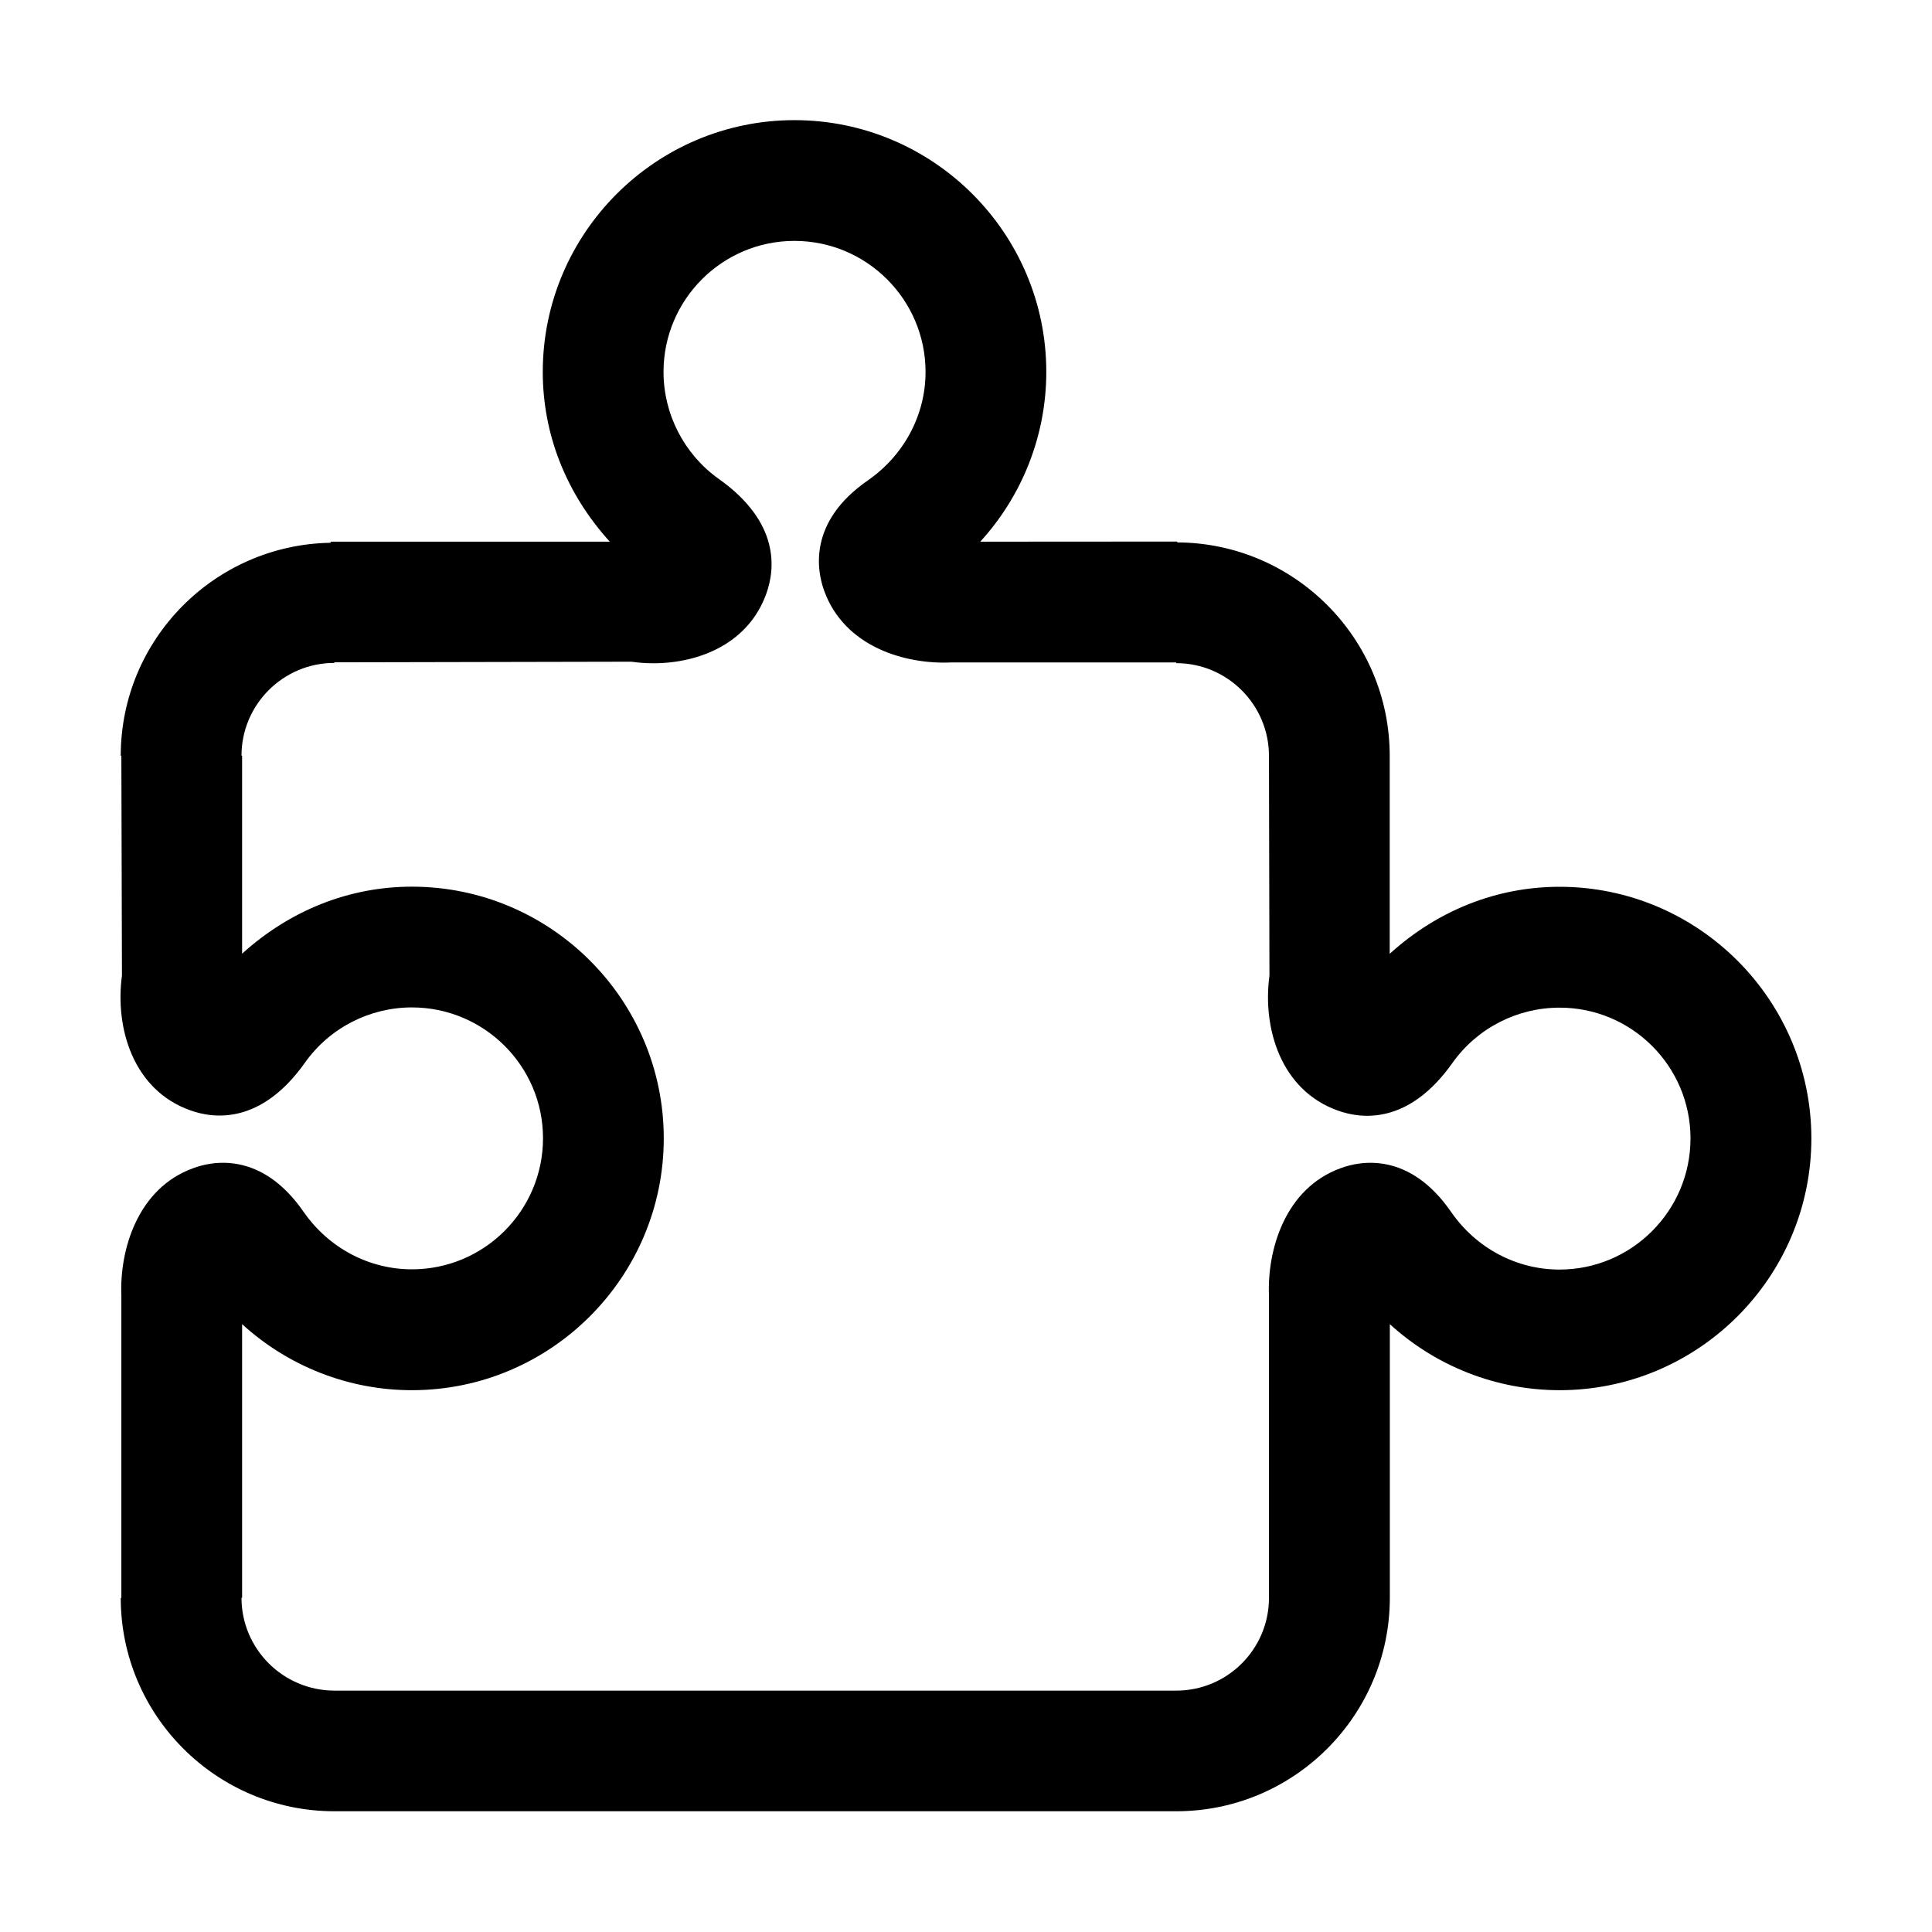
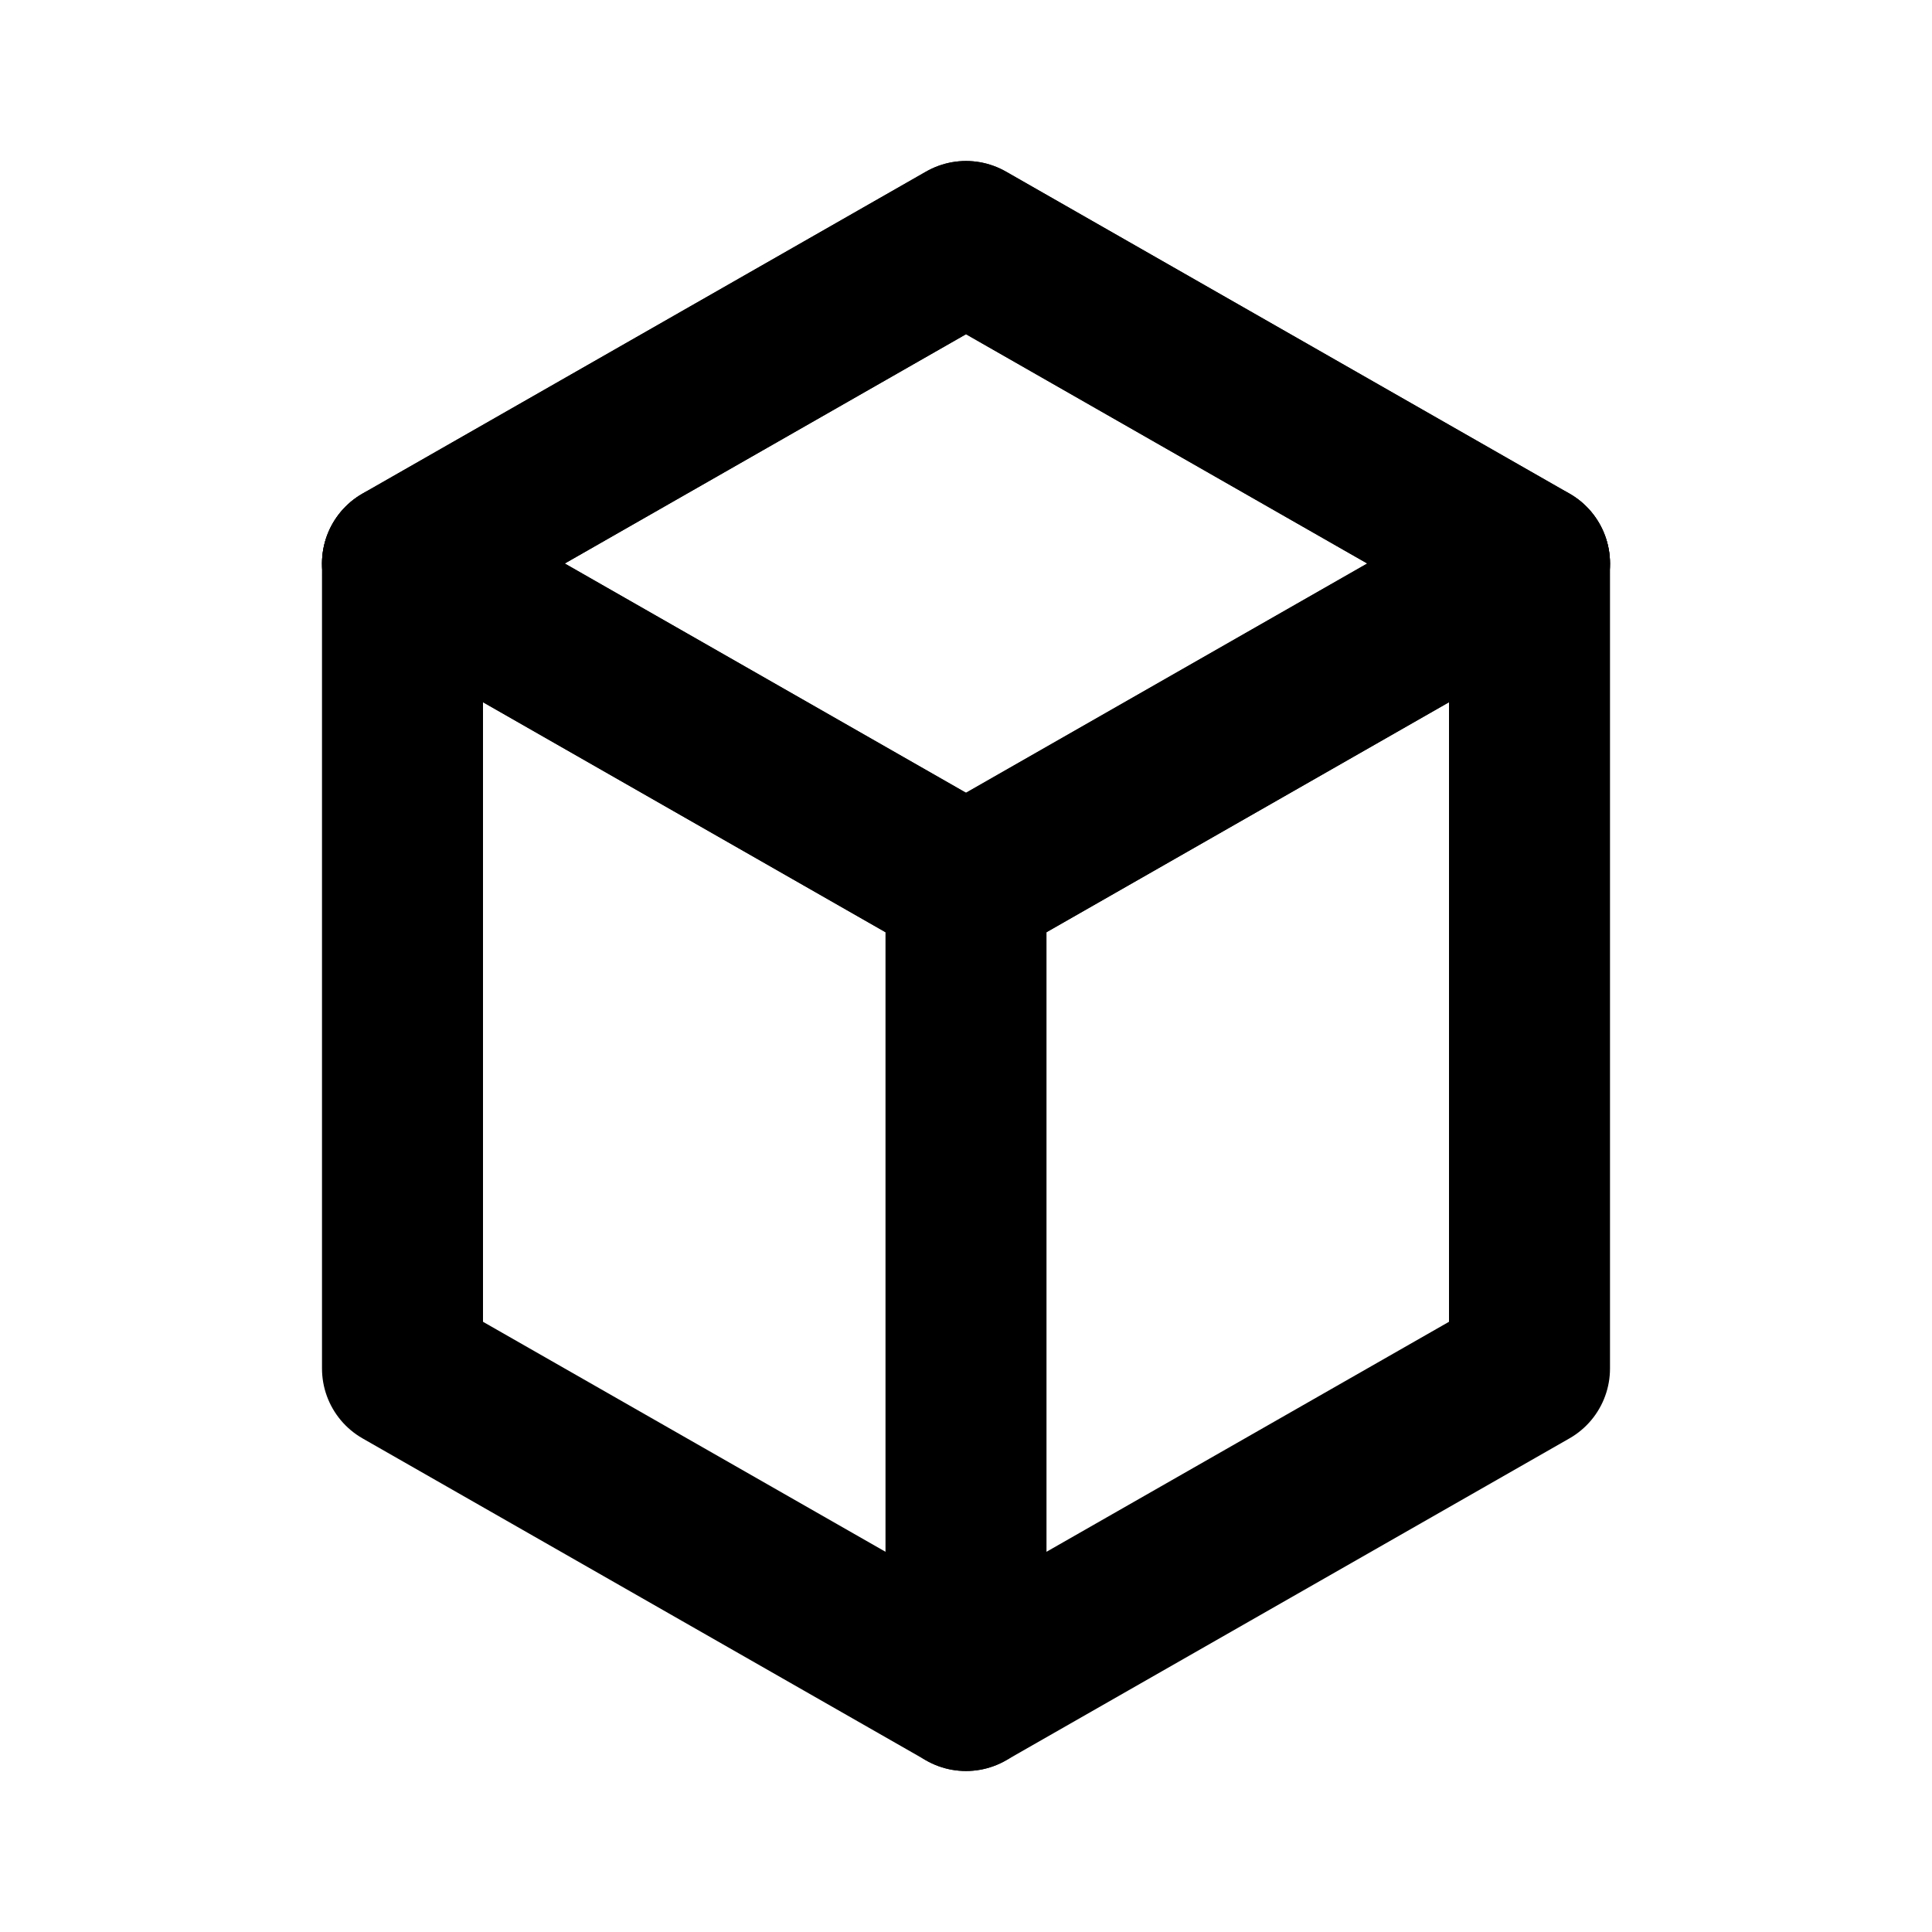
- <svg xmlns="http://www.w3.org/2000/svg" t="1575804206892" class="icon" viewBox="0 0 1024 1024" version="1.1" p-id="3145" width="200" height="200">
-   <defs>
-     <style type="text/css" />
-   </defs>
-   <path d="M826.56 470.016c-32.896 0-64.384 12.288-89.984 35.52l0-104.96c0-62.208-50.496-112.832-112.64-113.088L623.936 287.04 519.552 287.104C541.824 262.72 554.56 230.72 554.56 197.12c0-73.536-59.904-133.44-133.504-133.44-73.472 0-133.376 59.904-133.376 133.44 0 32.896 12.224 64.256 35.52 89.984L175.232 287.104l0 0.576C113.728 288.704 64 338.88 64 400.576l0.32 0 0.32 116.48C60.864 544.896 70.592 577.728 100.8 588.48c12.736 4.608 37.632 7.488 60.864-25.28 12.992-18.368 34.24-29.248 56.64-29.248 38.336 0 69.504 31.104 69.504 69.312 0 38.4-31.168 69.504-69.504 69.504-22.656 0-44.032-11.264-57.344-30.4C138.688 610.112 112.576 615.36 102.464 619.136c-29.824 10.752-39.104 43.776-38.144 67.392l0 160.384L64 846.912C64 909.248 114.752 960 177.216 960l446.272 0c62.4 0 113.152-50.752 113.152-113.152l0-145.024c24.384 22.272 56.384 35.008 89.984 35.008 73.536 0 133.44-59.904 133.44-133.504C960 529.92 900.096 470.016 826.56 470.016zM826.56 672.896c-22.72 0-44.032-11.264-57.344-30.4-22.272-32.384-48.448-27.136-58.56-23.36-29.824 10.752-39.04 43.776-38.08 67.392l0 160.384c0 27.136-22.016 49.152-49.152 49.152L177.216 896.064C150.08 896 128 873.984 128 846.848l0.32 0 0-145.024c24.384 22.272 56.384 35.008 89.984 35.008 73.6 0 133.504-59.904 133.504-133.504 0-73.472-59.904-133.376-133.504-133.376-32.896 0-64.32 12.288-89.984 35.52l0-104.96L128 400.512c0-27.072 22.08-49.152 49.216-49.152L177.216 351.04 334.656 350.72c3.776 0.512 7.616 0.832 11.52 0.832 24.896 0 50.752-10.816 60.032-37.056 4.544-12.736 7.424-37.568-25.344-60.736C362.624 240.768 351.68 219.52 351.68 197.12c0-38.272 31.104-69.44 69.376-69.44 38.336 0 69.504 31.168 69.504 69.44 0 22.72-11.264 44.032-30.528 57.472C427.968 276.736 433.088 302.784 436.8 313.024c10.752 29.888 43.072 39.232 67.392 38.08l119.232 0 0 0.384c27.136 0 49.152 22.08 49.152 49.152l0.256 116.48c-3.776 27.84 6.016 60.736 36.224 71.488 12.736 4.608 37.632 7.488 60.8-25.28 13.056-18.368 34.24-29.248 56.704-29.248C864.832 534.016 896 565.12 896 603.392 896 641.728 864.832 672.896 826.56 672.896z" p-id="3146" />
+ <svg xmlns="http://www.w3.org/2000/svg" viewBox="0 0 24 24" fill="none" stroke="currentColor" stroke-width="2" stroke-linecap="round" stroke-linejoin="round">
+   <path d="m12 3 7 4v10l-7 4-7-4V7z" />
+   <path d="m12 3 7 4-7 4-7-4z" />
+   <path d="M12 11v10" />
+   <path d="m5 7 7 4" />
+   <path d="m19 7-7 4" />
</svg>
